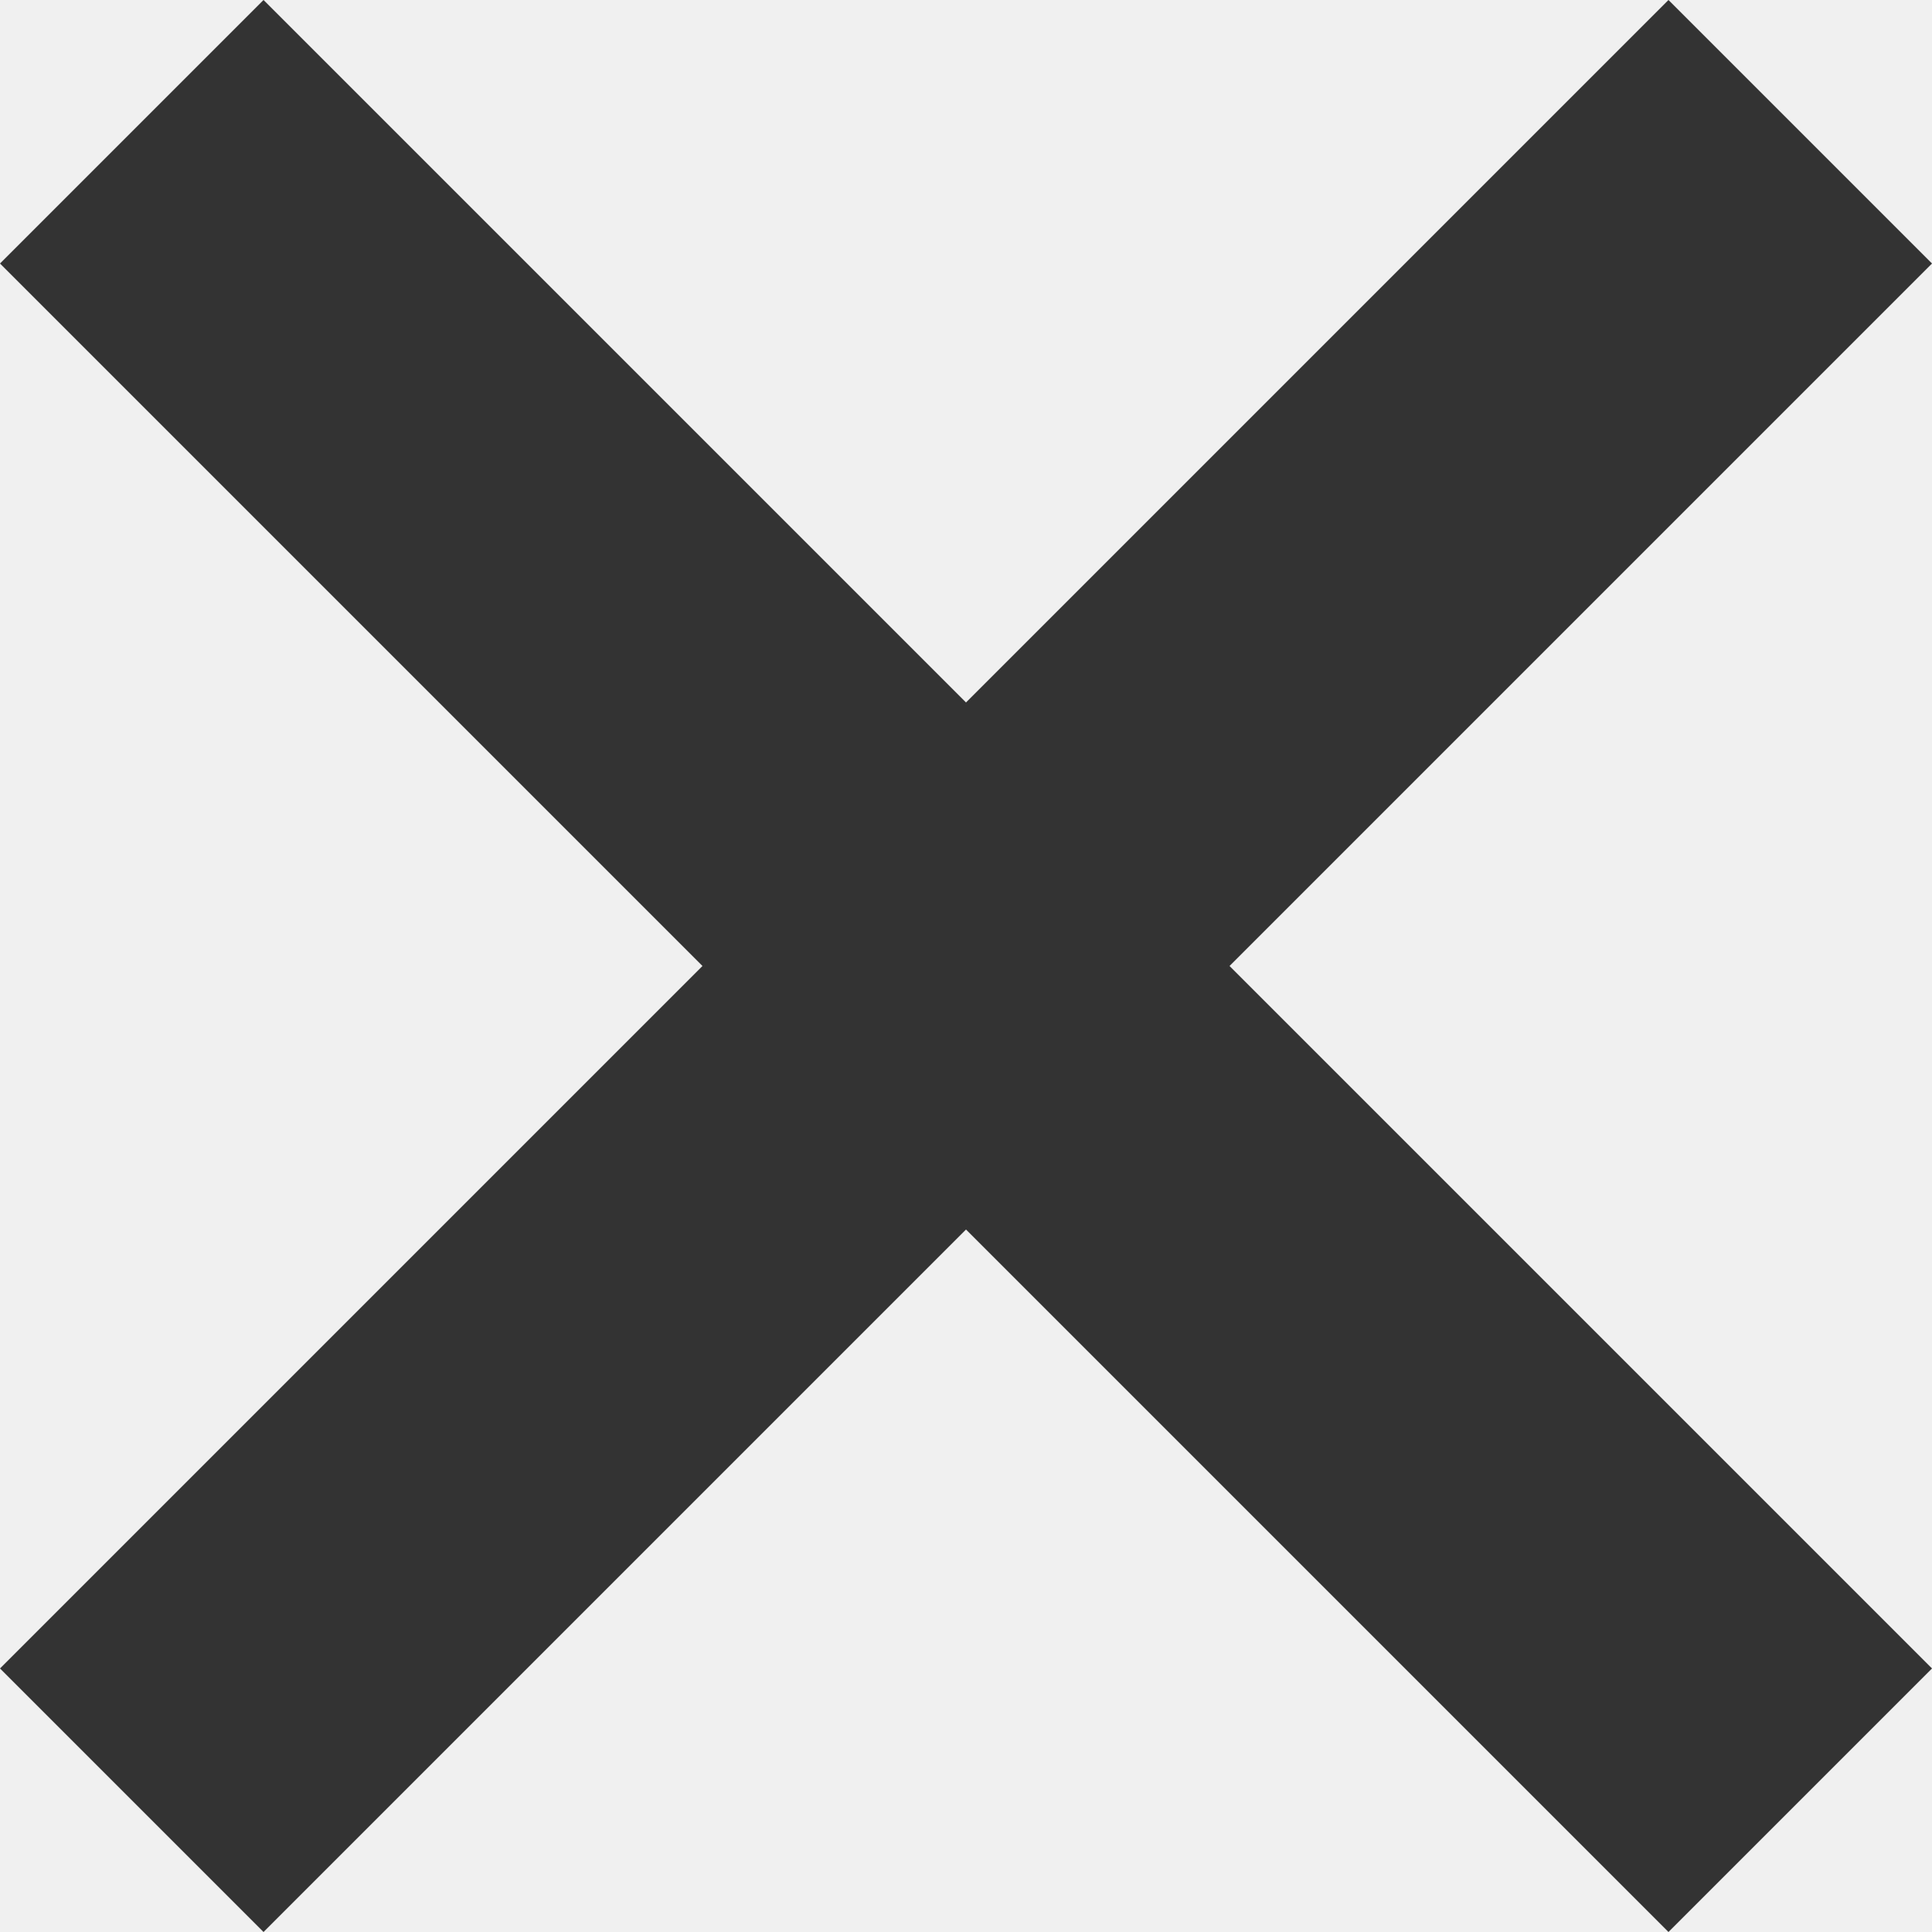
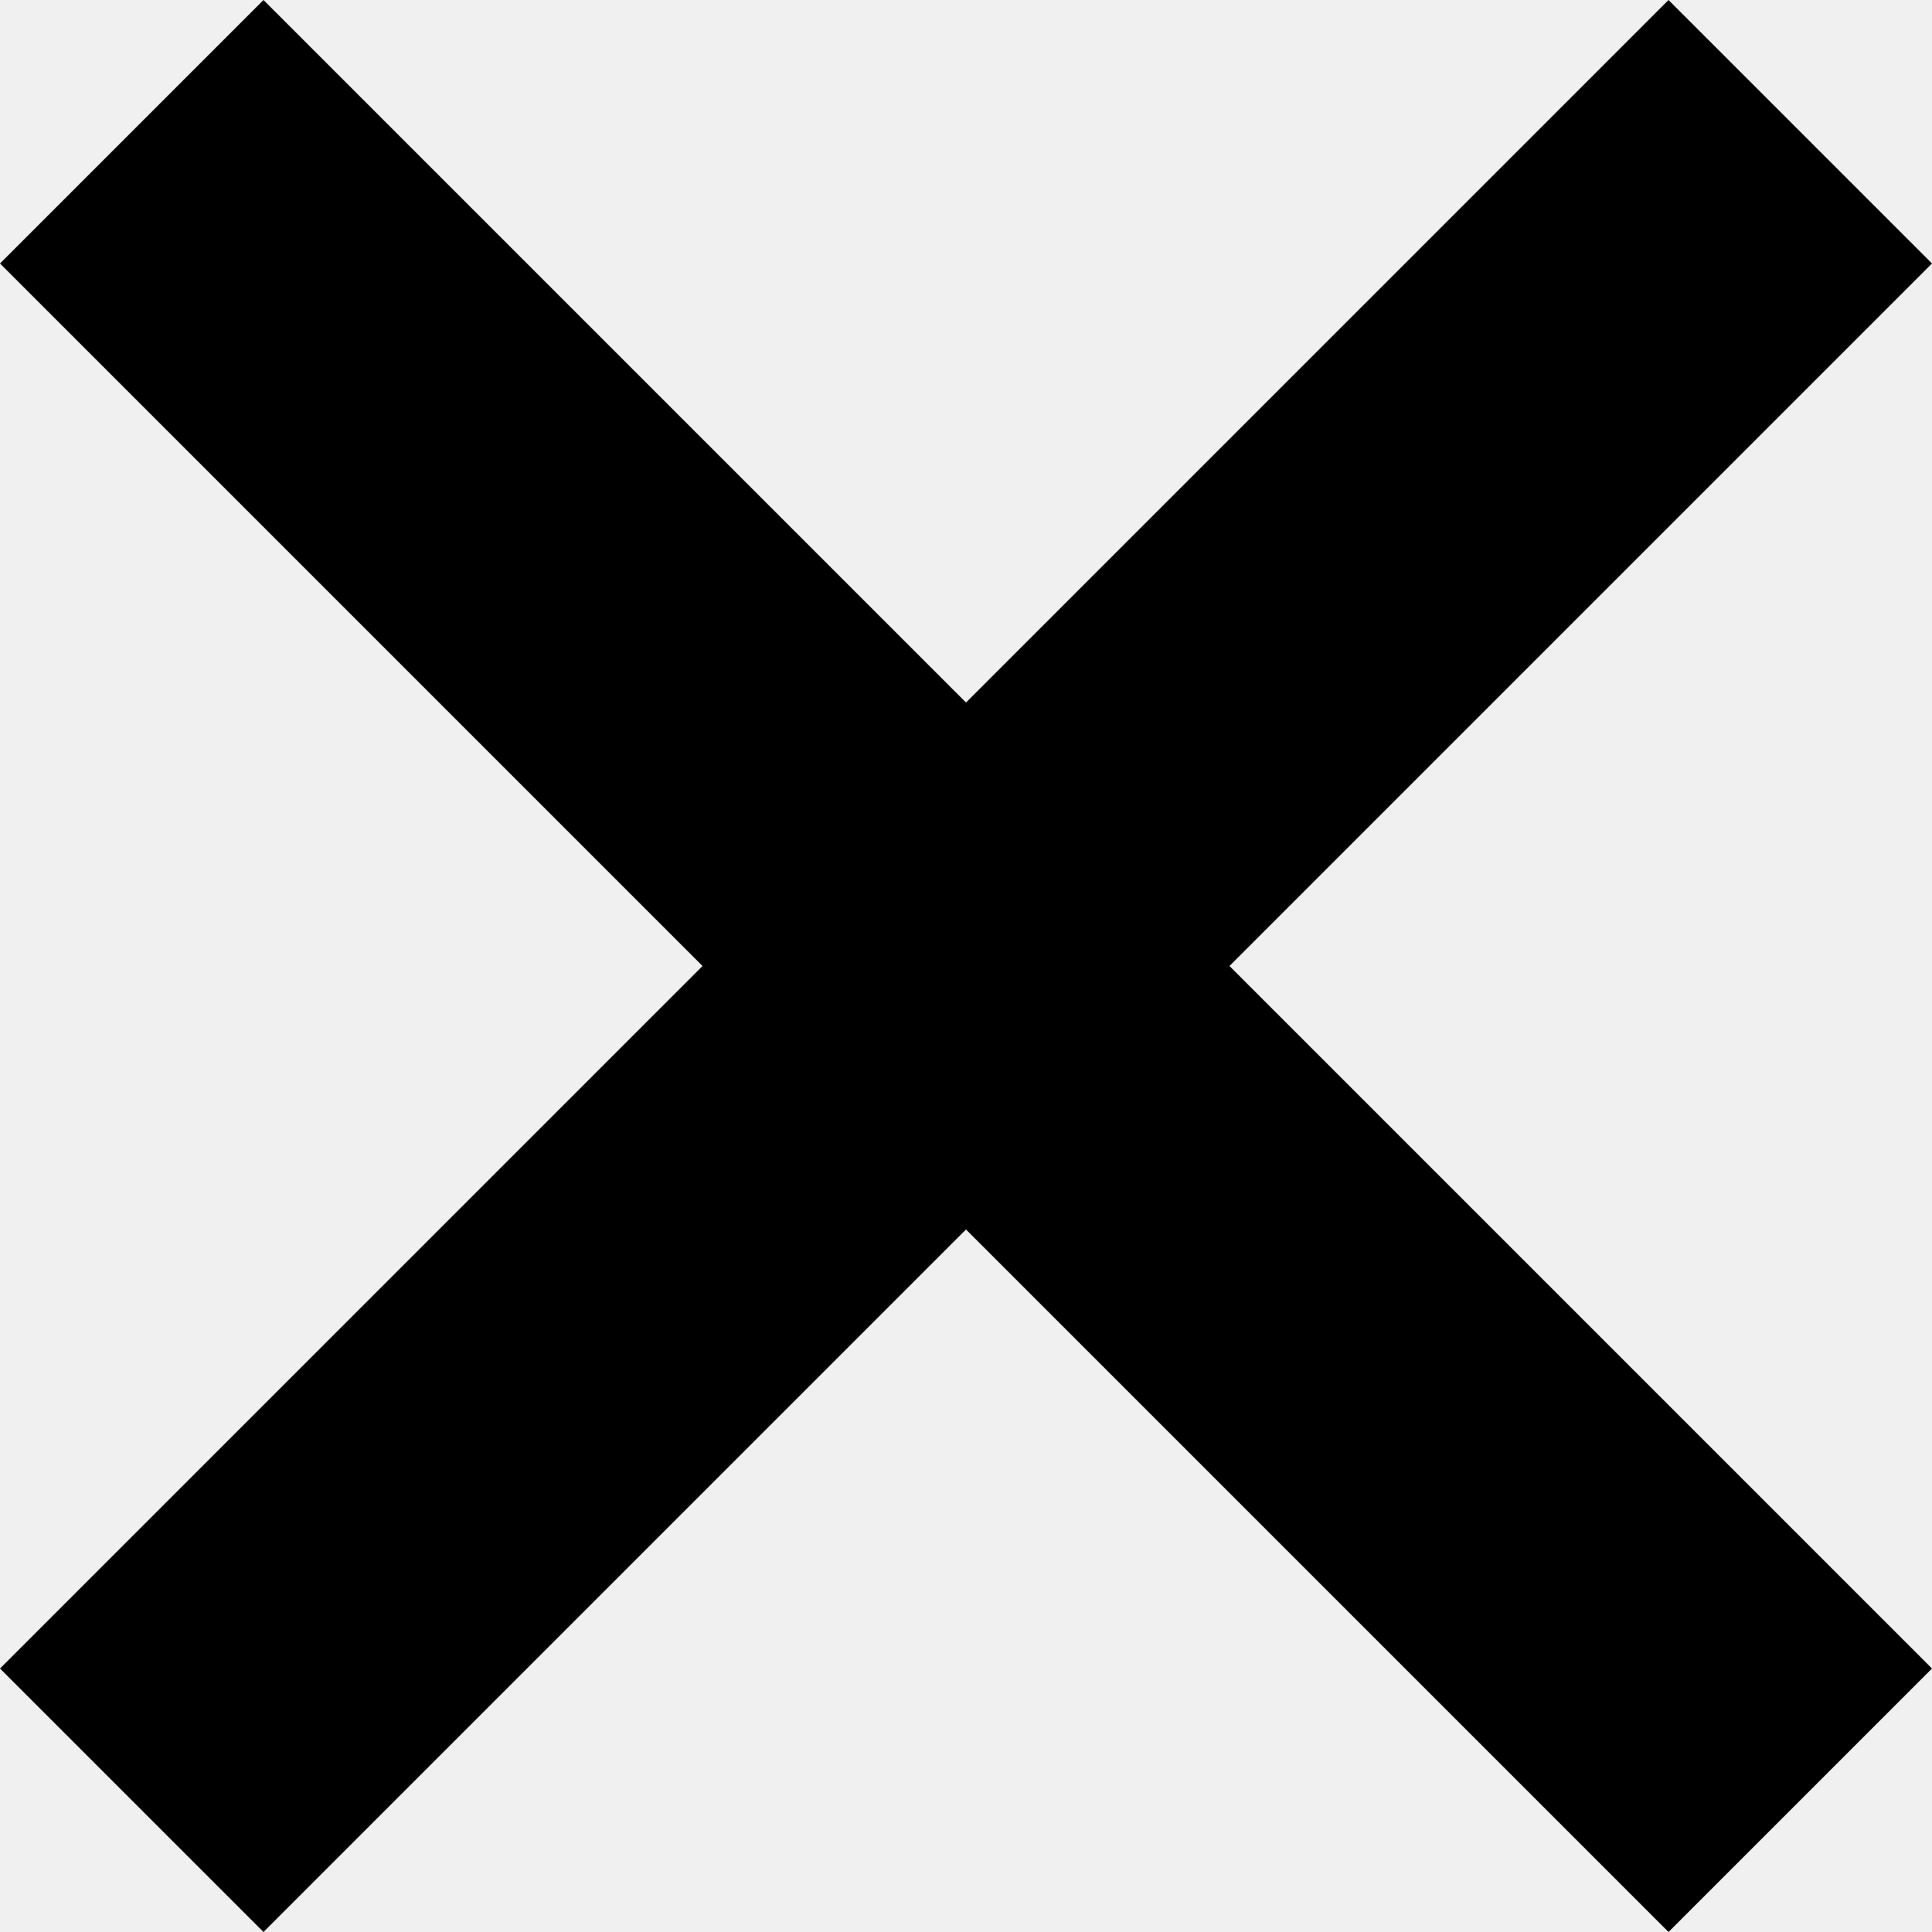
- <svg xmlns="http://www.w3.org/2000/svg" xmlns:xlink="http://www.w3.org/1999/xlink" width="10px" height="10px" viewBox="0 0 10 10" version="1.1">
-   <defs>
-     <polygon id="path-1" points="5 3.636 1.364 0 2.77555756e-16 1.364 3.636 5 0 8.636 1.364 10 5 6.364 8.636 10 10 8.636 6.364 5 10 1.364 8.636 2.77555756e-16" />
-   </defs>
-   <g id="Desktop" stroke="none" stroke-width="1" fill="none" fill-rule="evenodd">
-     <g id="GFW---Blog---UI-kit" transform="translate(-216, -2389)">
-       <g id="Icons/16px/Close" transform="translate(216, 2389)">
-         <mask id="mask-2" fill="white">
-           <use xlink:href="#path-1" />
-         </mask>
-         <use id="X" fill="#333333" xlink:href="#path-1" />
-       </g>
-     </g>
-   </g>
+ <svg xmlns="http://www.w3.org/2000/svg" version="1.1" width="32" height="32" viewBox="0 0 32 32">
+   <path d="M16 11.636l-11.636-11.636-4.364 4.364 11.636 11.636-11.636 11.636 4.364 4.364 11.636-11.636 11.636 11.636 4.364-4.364-11.636-11.636 11.636-11.636-4.364-4.364z" />
</svg>
